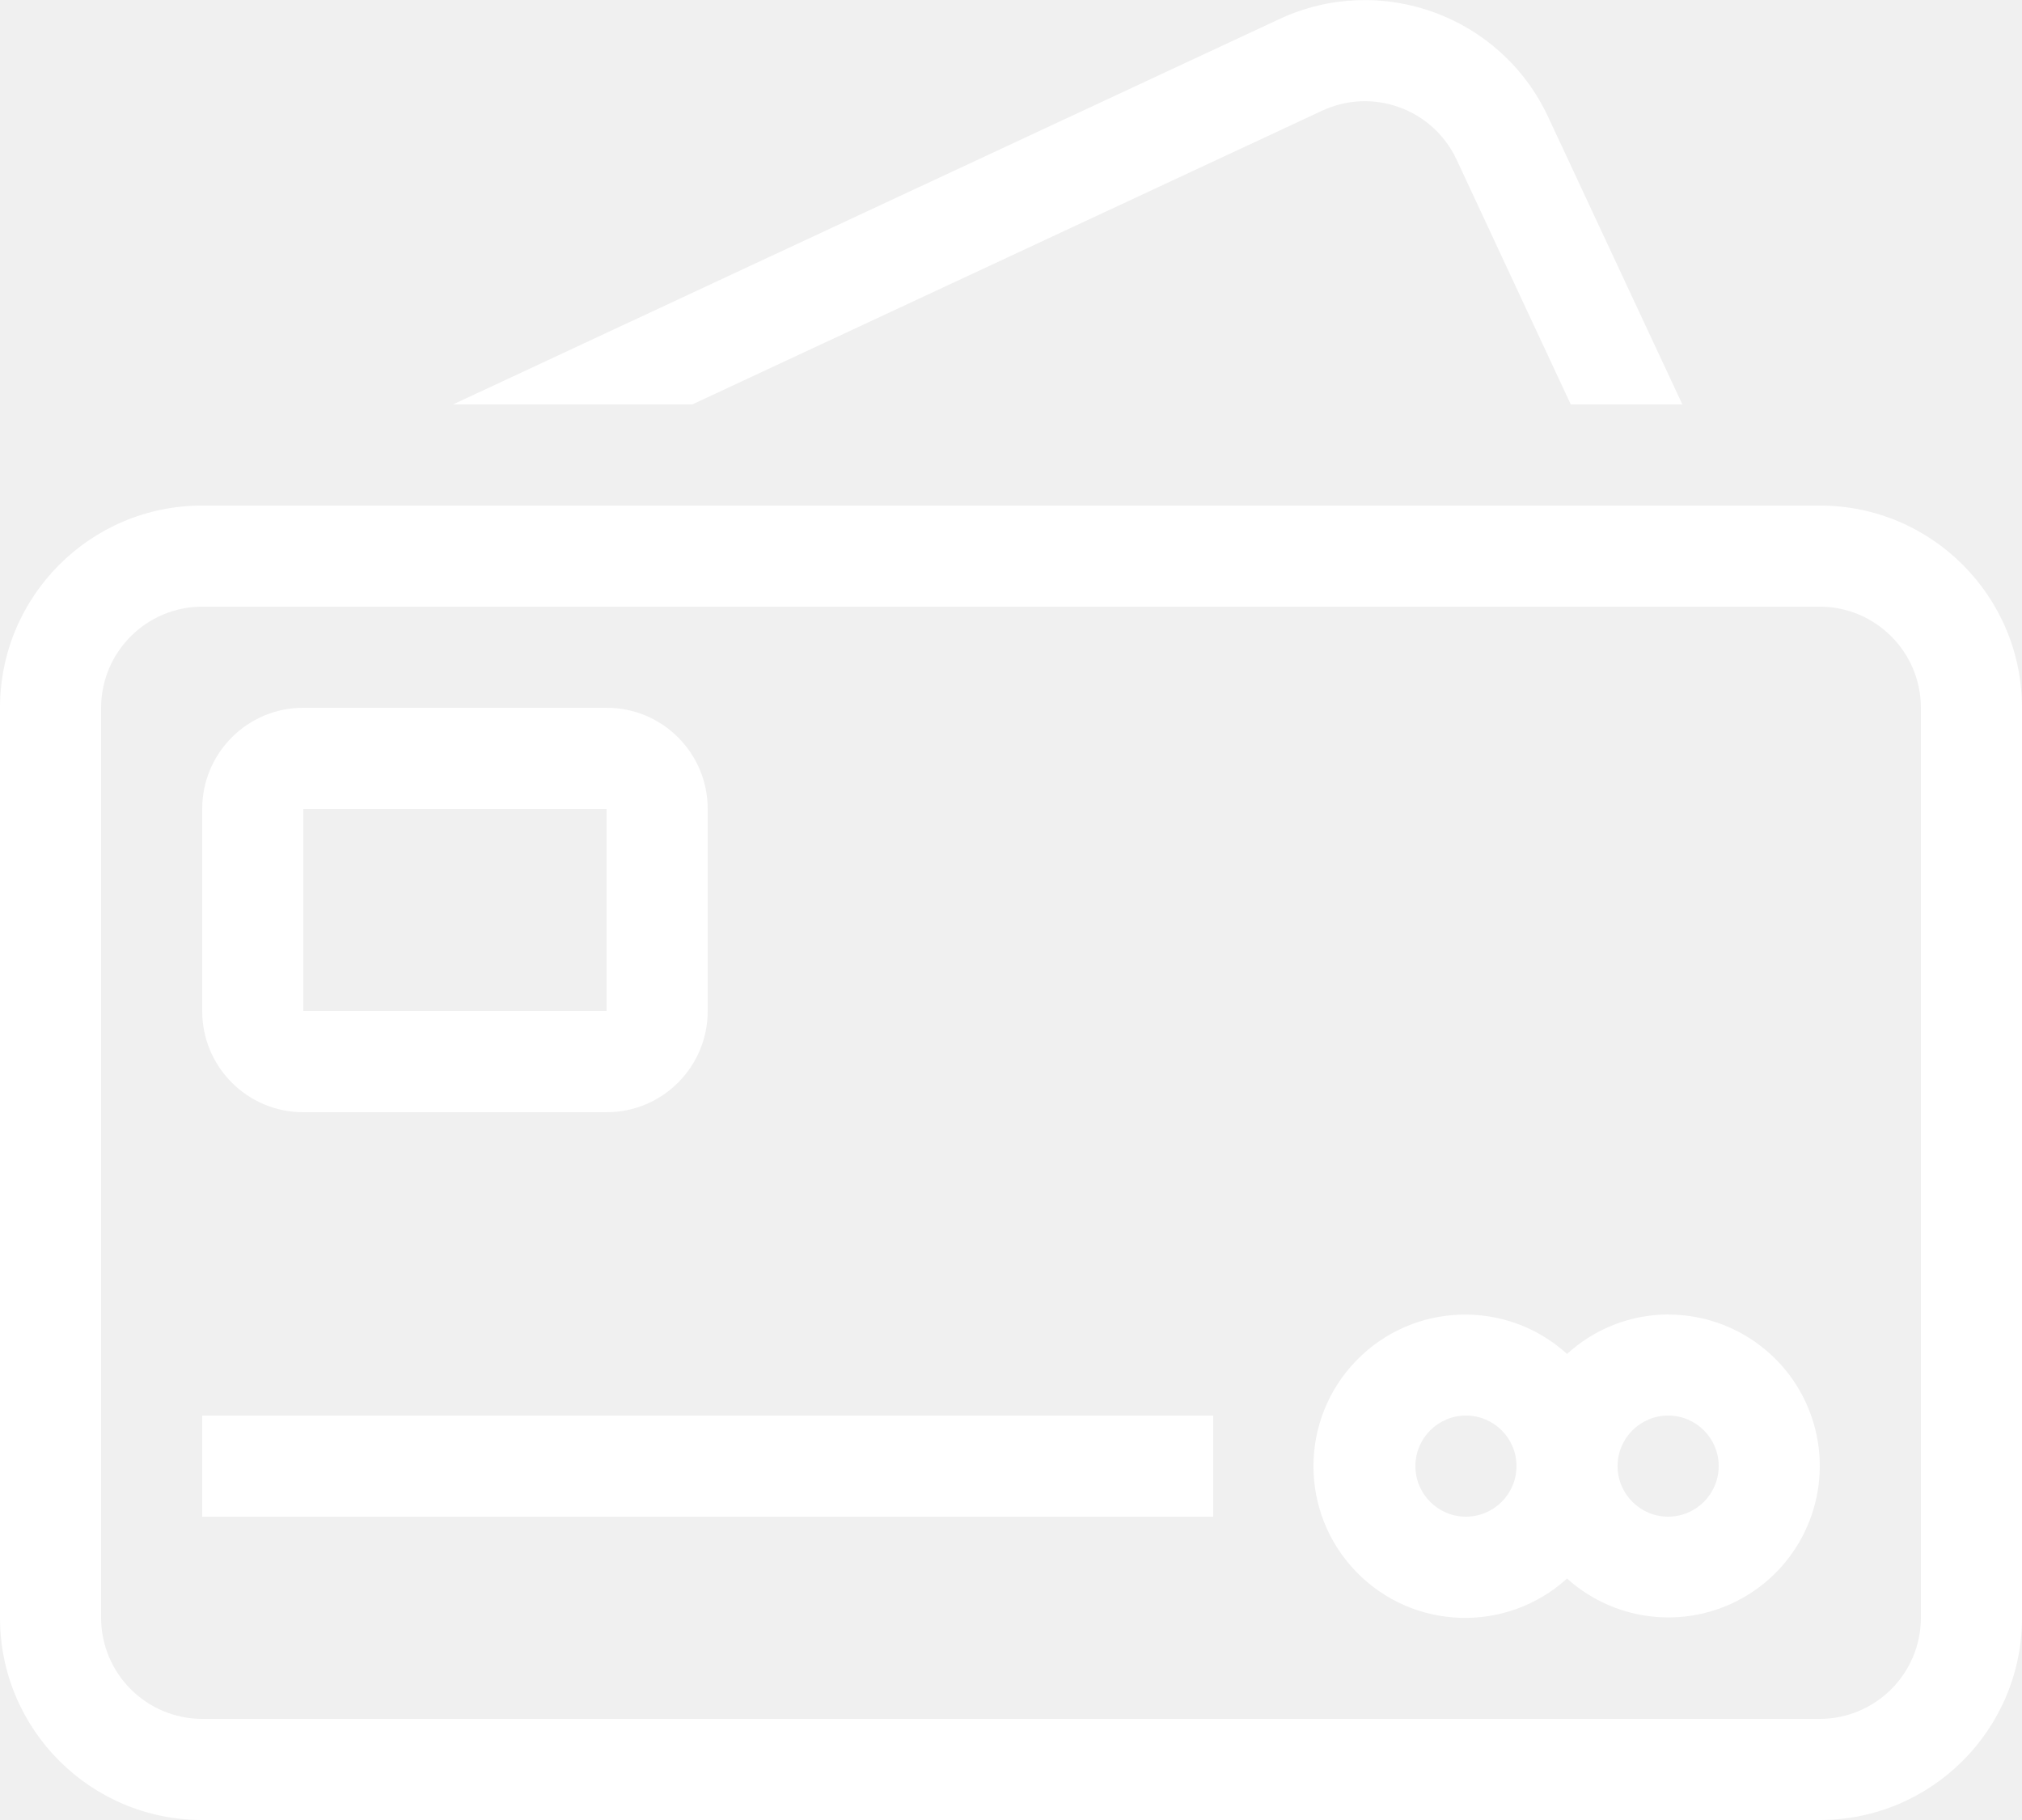
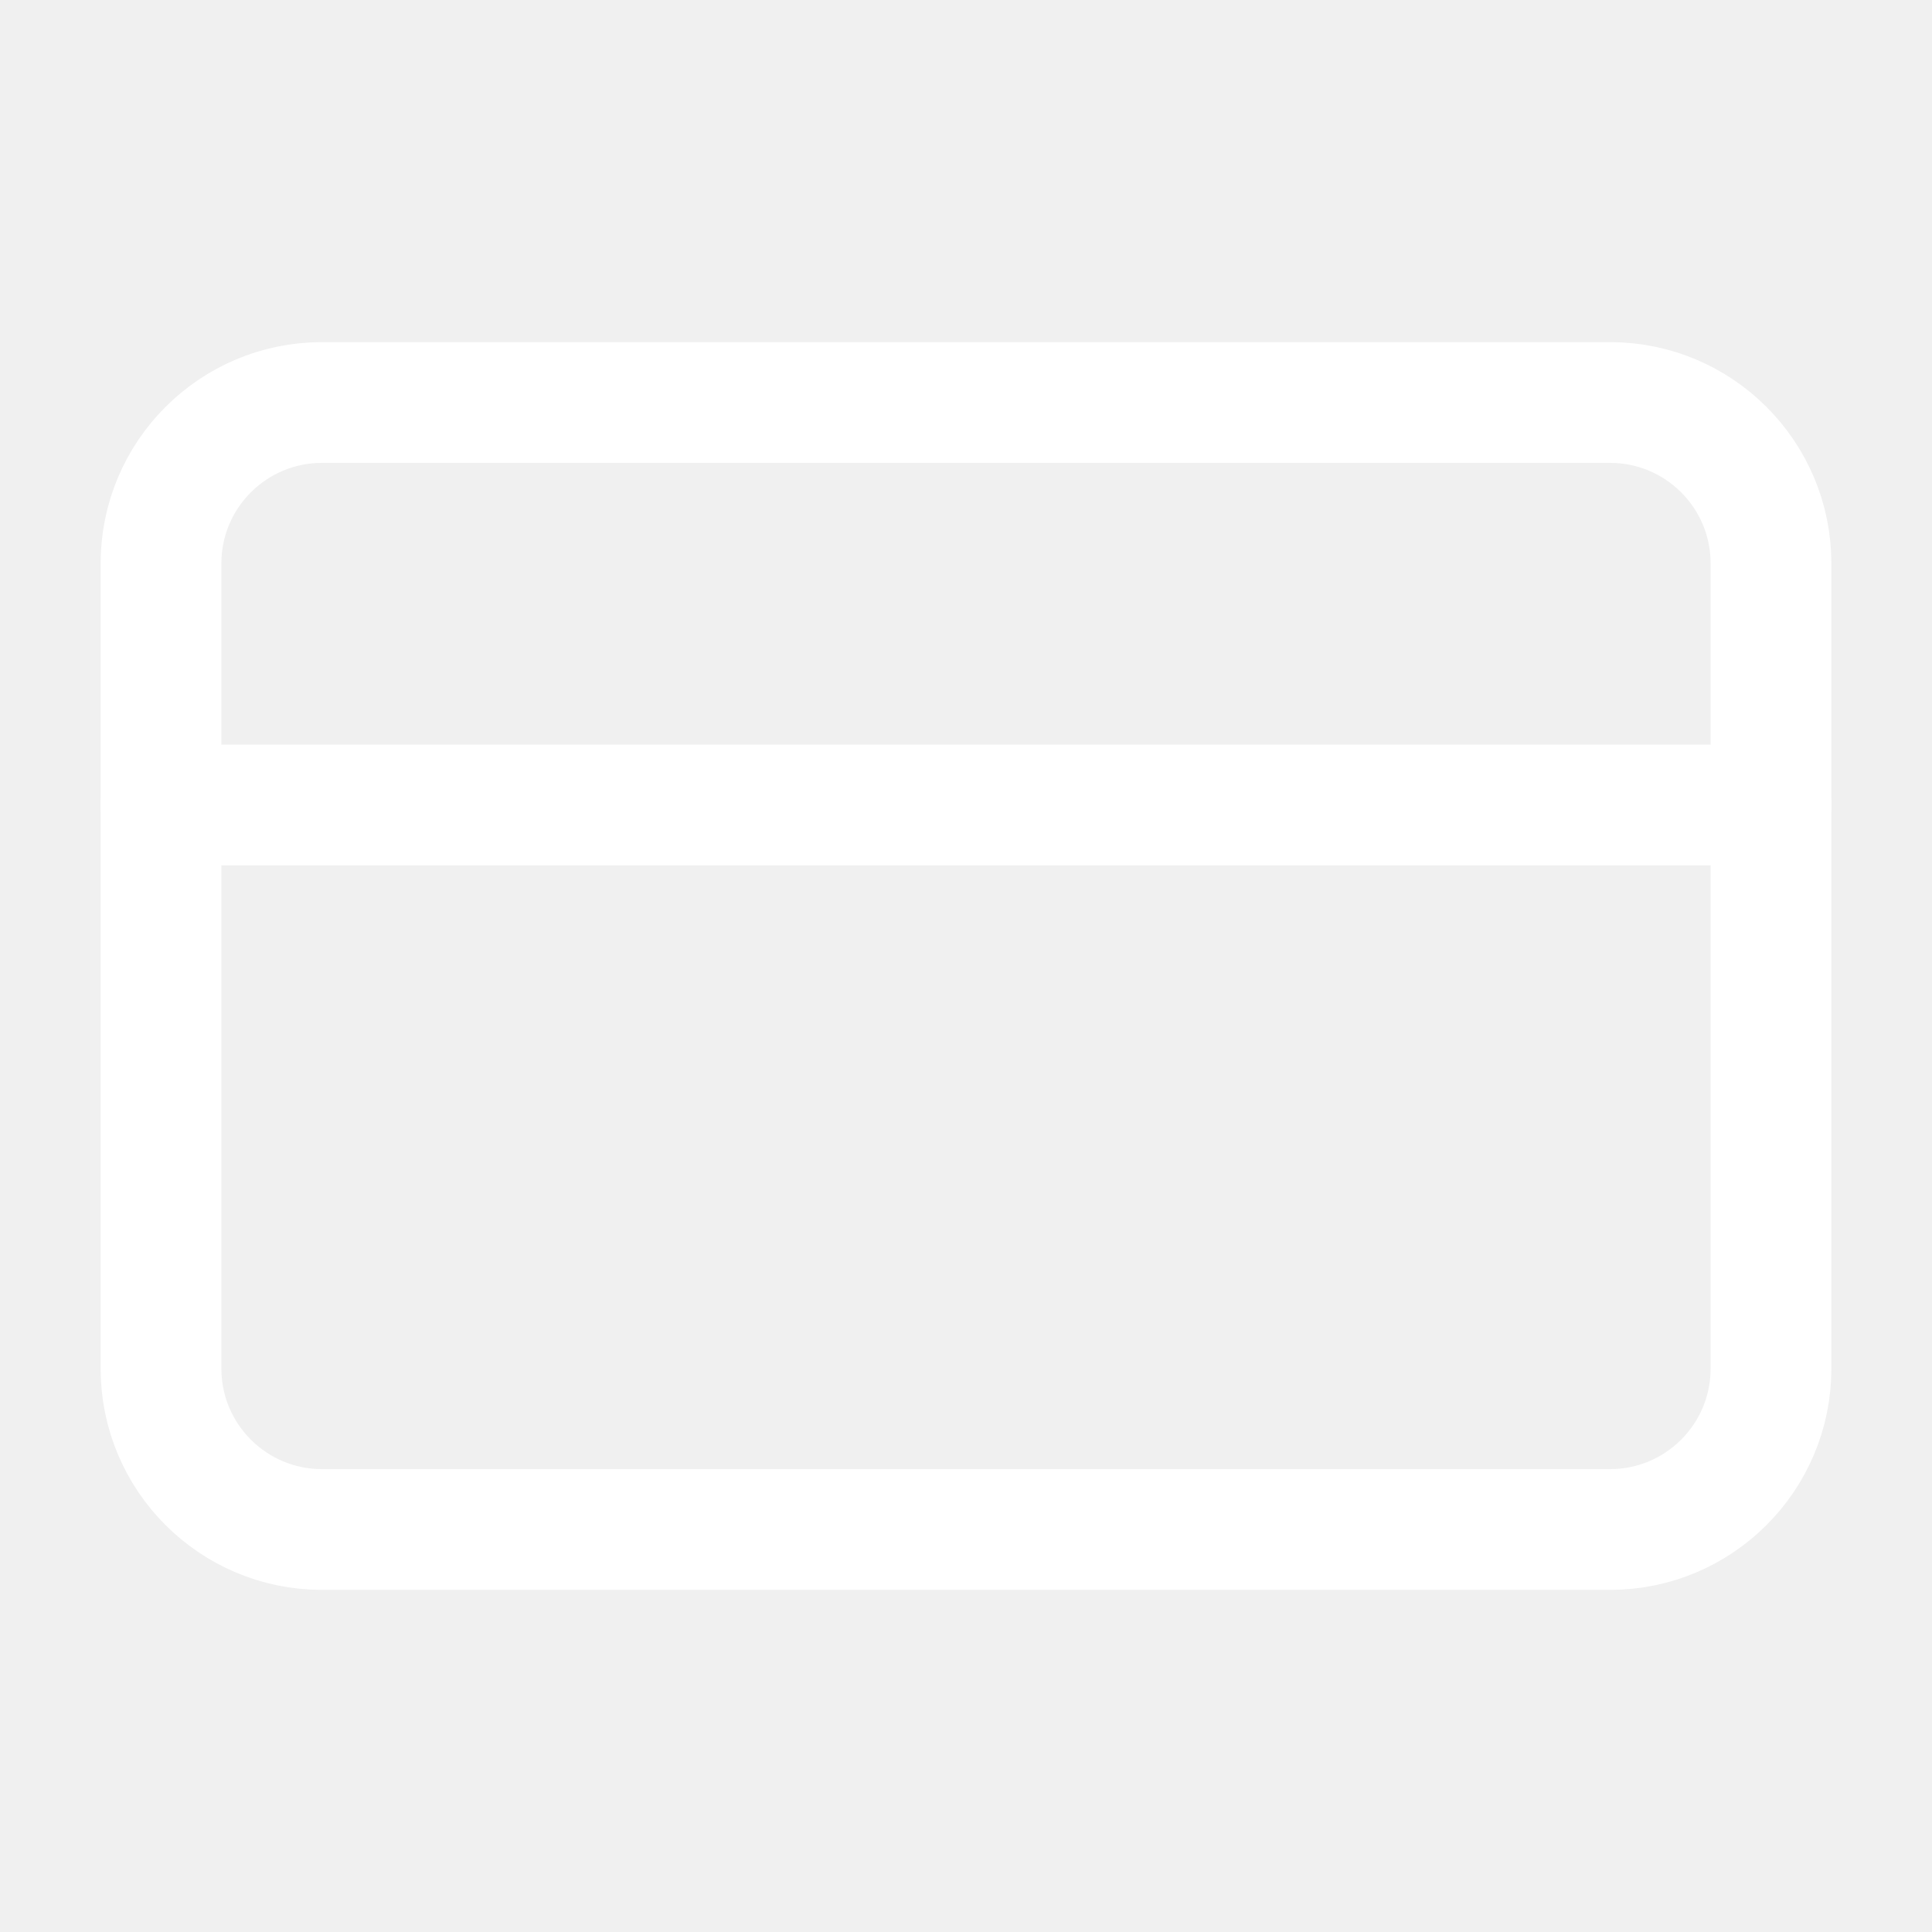
- <svg xmlns="http://www.w3.org/2000/svg" id="Layer_1" data-name="Layer 1" viewBox="0 0 512 460.8">
-   <defs>
-     <style>.cls-1{fill:#fff;}</style>
-   </defs>
-   <path class="cls-1" d="M460.8,153.6H51.2A51.2,51.2,0,0,0,0,204.8V435.2a51.2,51.2,0,0,0,51.2,51.2H460.8A51.2,51.2,0,0,0,512,435.2V204.8A51.2,51.2,0,0,0,460.8,153.6Zm25.6,281.6a25.64,25.64,0,0,1-25.6,25.6H51.2a25.64,25.64,0,0,1-25.6-25.6V204.8a25.64,25.64,0,0,1,25.6-25.6H460.8a25.64,25.64,0,0,1,25.6,25.6V435.2Z" transform="translate(0 -25.6)" />
-   <path class="cls-1" d="M392,55.18A51.2,51.2,0,0,0,324,30.41L114.71,128h60.57L334.82,53.61a25.63,25.63,0,0,1,34,12.39l28.92,62H426Z" transform="translate(0 -25.6)" />
-   <path class="cls-1" d="M153.6,204.8H76.8a25.6,25.6,0,0,0-25.6,25.6v51.2a25.6,25.6,0,0,0,25.6,25.6h76.8a25.6,25.6,0,0,0,25.6-25.6V230.4A25.6,25.6,0,0,0,153.6,204.8Zm0,76.8H76.8V230.4h76.8Z" transform="translate(0 -25.6)" />
-   <rect class="cls-1" x="51.2" y="358.4" width="256" height="25.6" />
-   <path class="cls-1" d="M422.4,358.4a38.11,38.11,0,0,0-25.6,10,38.4,38.4,0,1,0,0,56.86,38.34,38.34,0,1,0,25.6-66.83Zm-51.2,51.2A12.8,12.8,0,1,1,384,396.8,12.81,12.81,0,0,1,371.2,409.6Zm51.2,0a12.8,12.8,0,1,1,12.8-12.8A12.81,12.81,0,0,1,422.4,409.6Z" transform="translate(0 -25.6)" />
+ <svg xmlns="http://www.w3.org/2000/svg" width="24" height="24" viewBox="0 0 24 24" fill="none" stroke="white" stroke-width="1.5" stroke-linecap="round" stroke-linejoin="round" class="lucide lucide-credit-card w-8 h-8 text-white" data-fg-d3bl15="0.8:0.125:/src/app/App.tsx:107:17:4159:238:e:Icon" data-fgid-d3bl15=":r7d:">
+   <rect width="20" height="14" x="2" y="5" rx="2" />
+   <line x1="2" x2="22" y1="10" y2="10" />
</svg>
